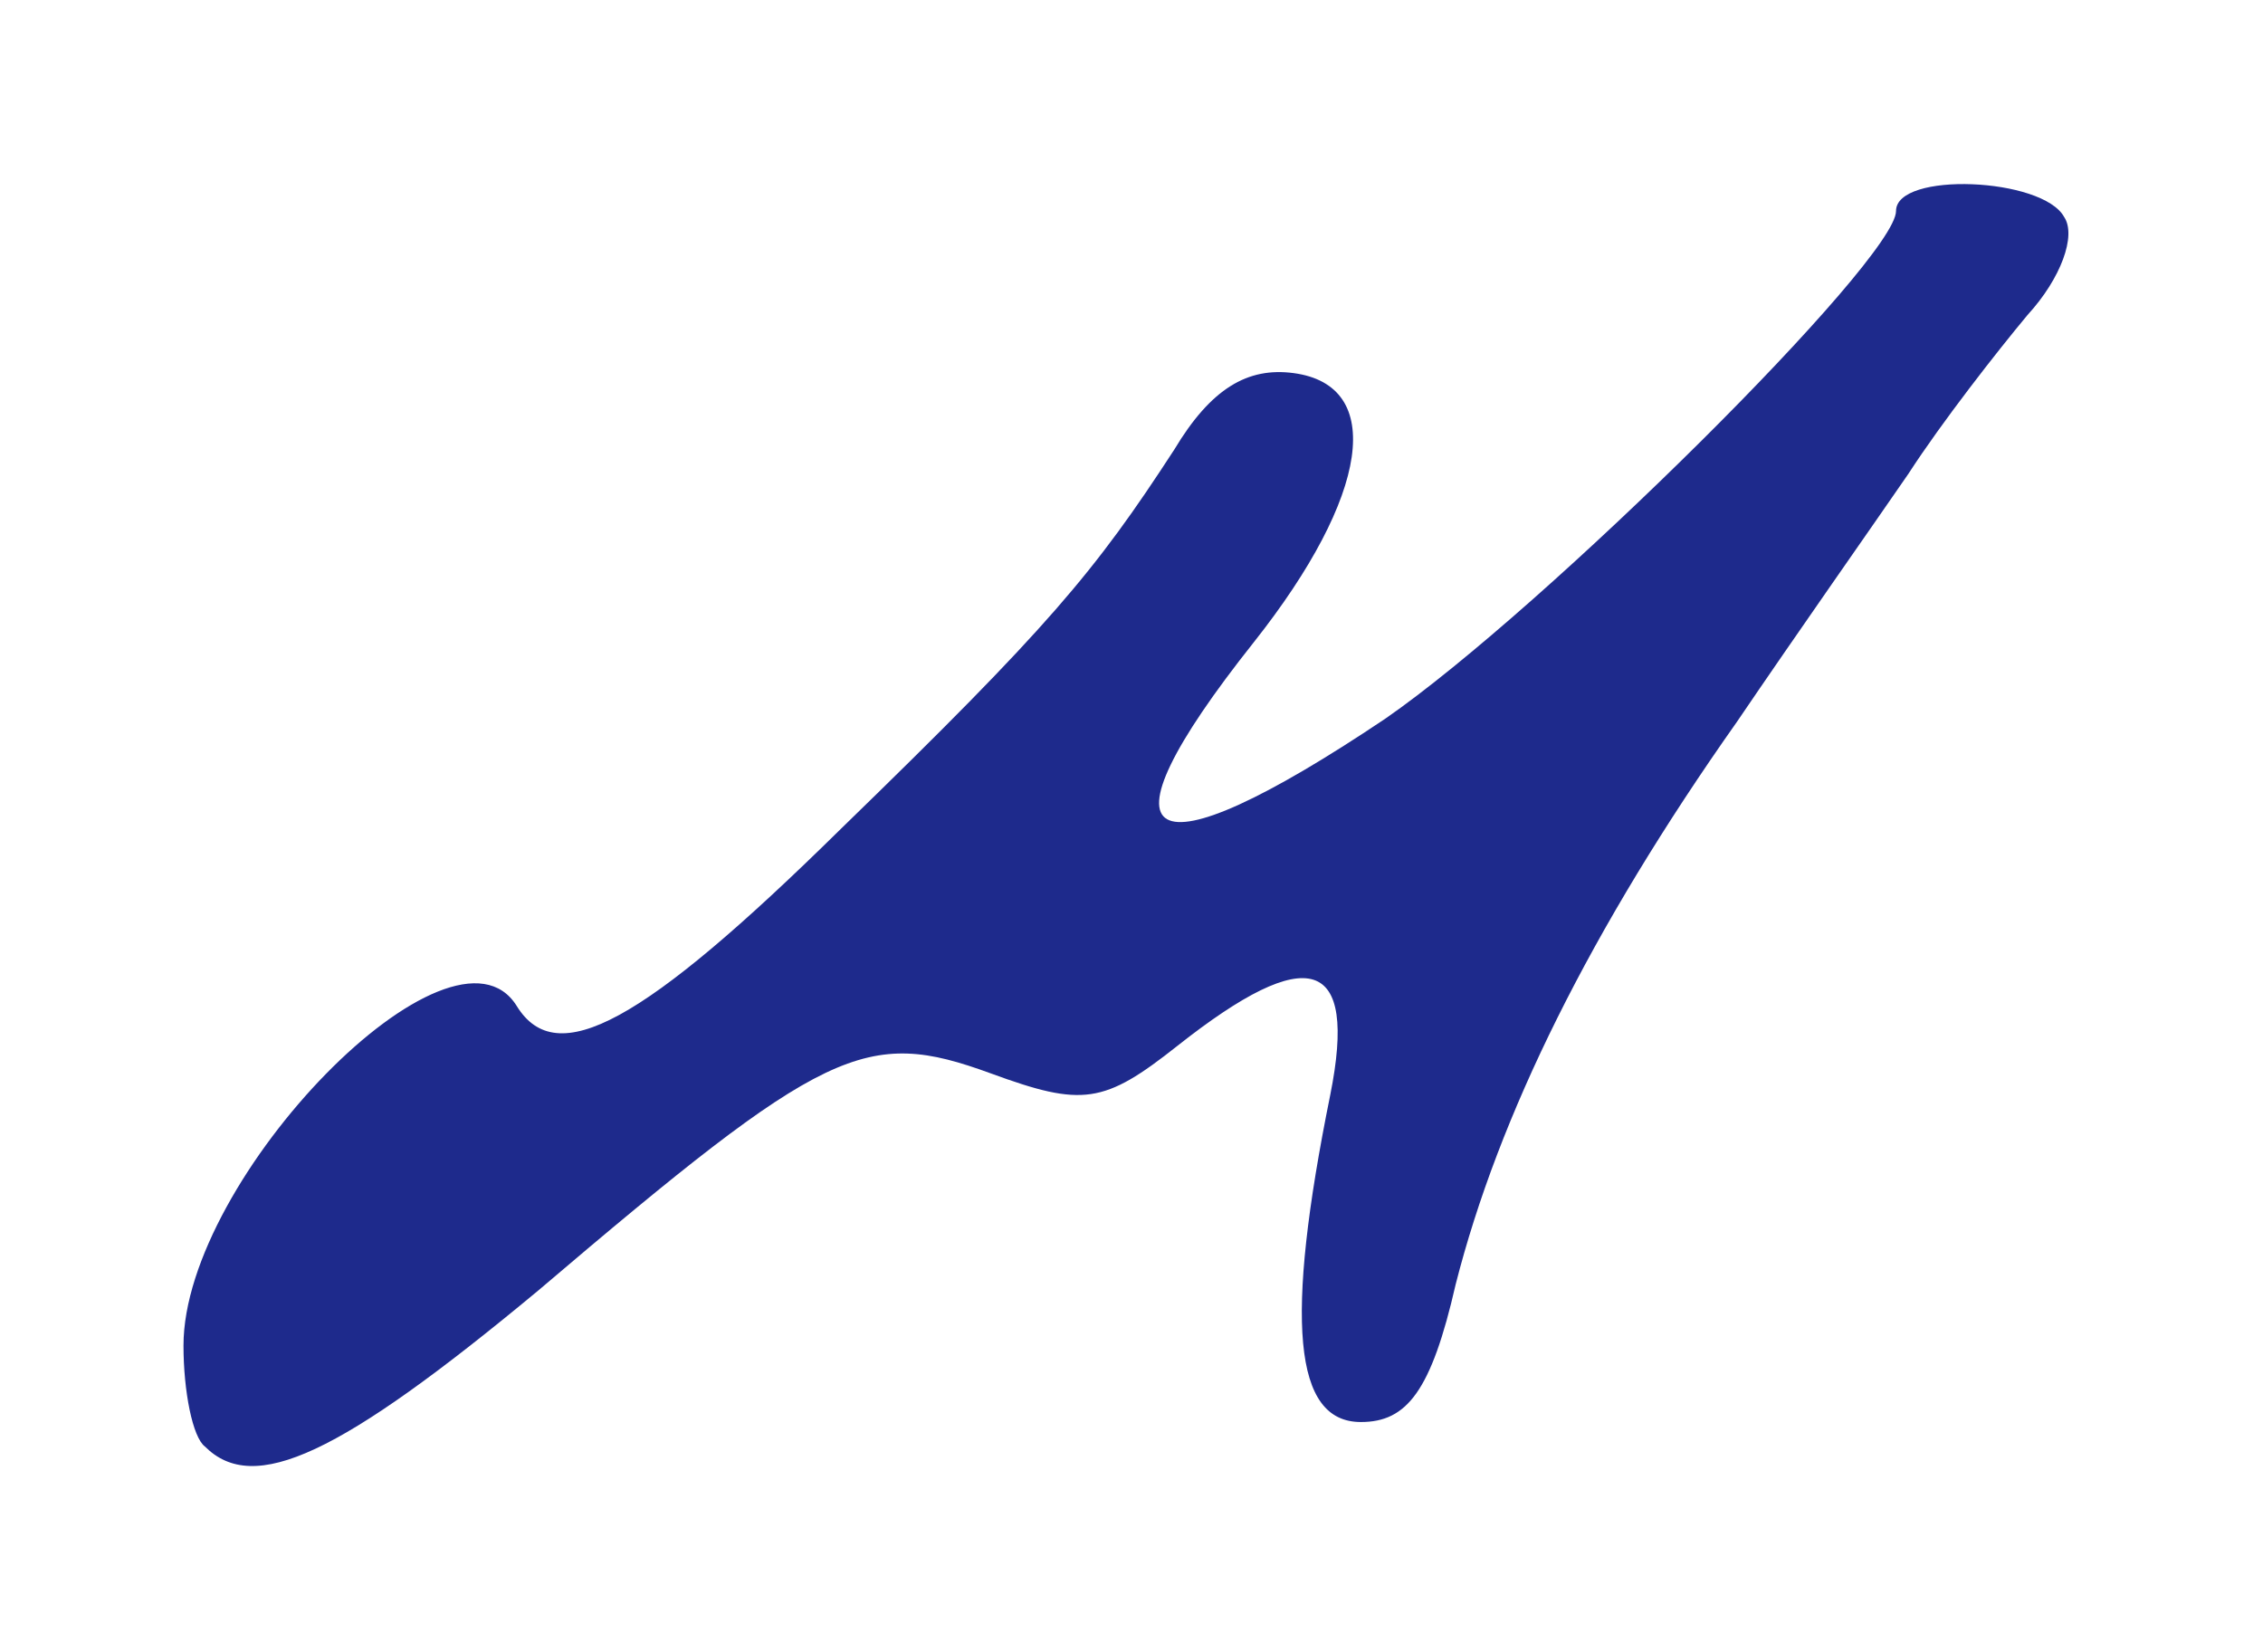
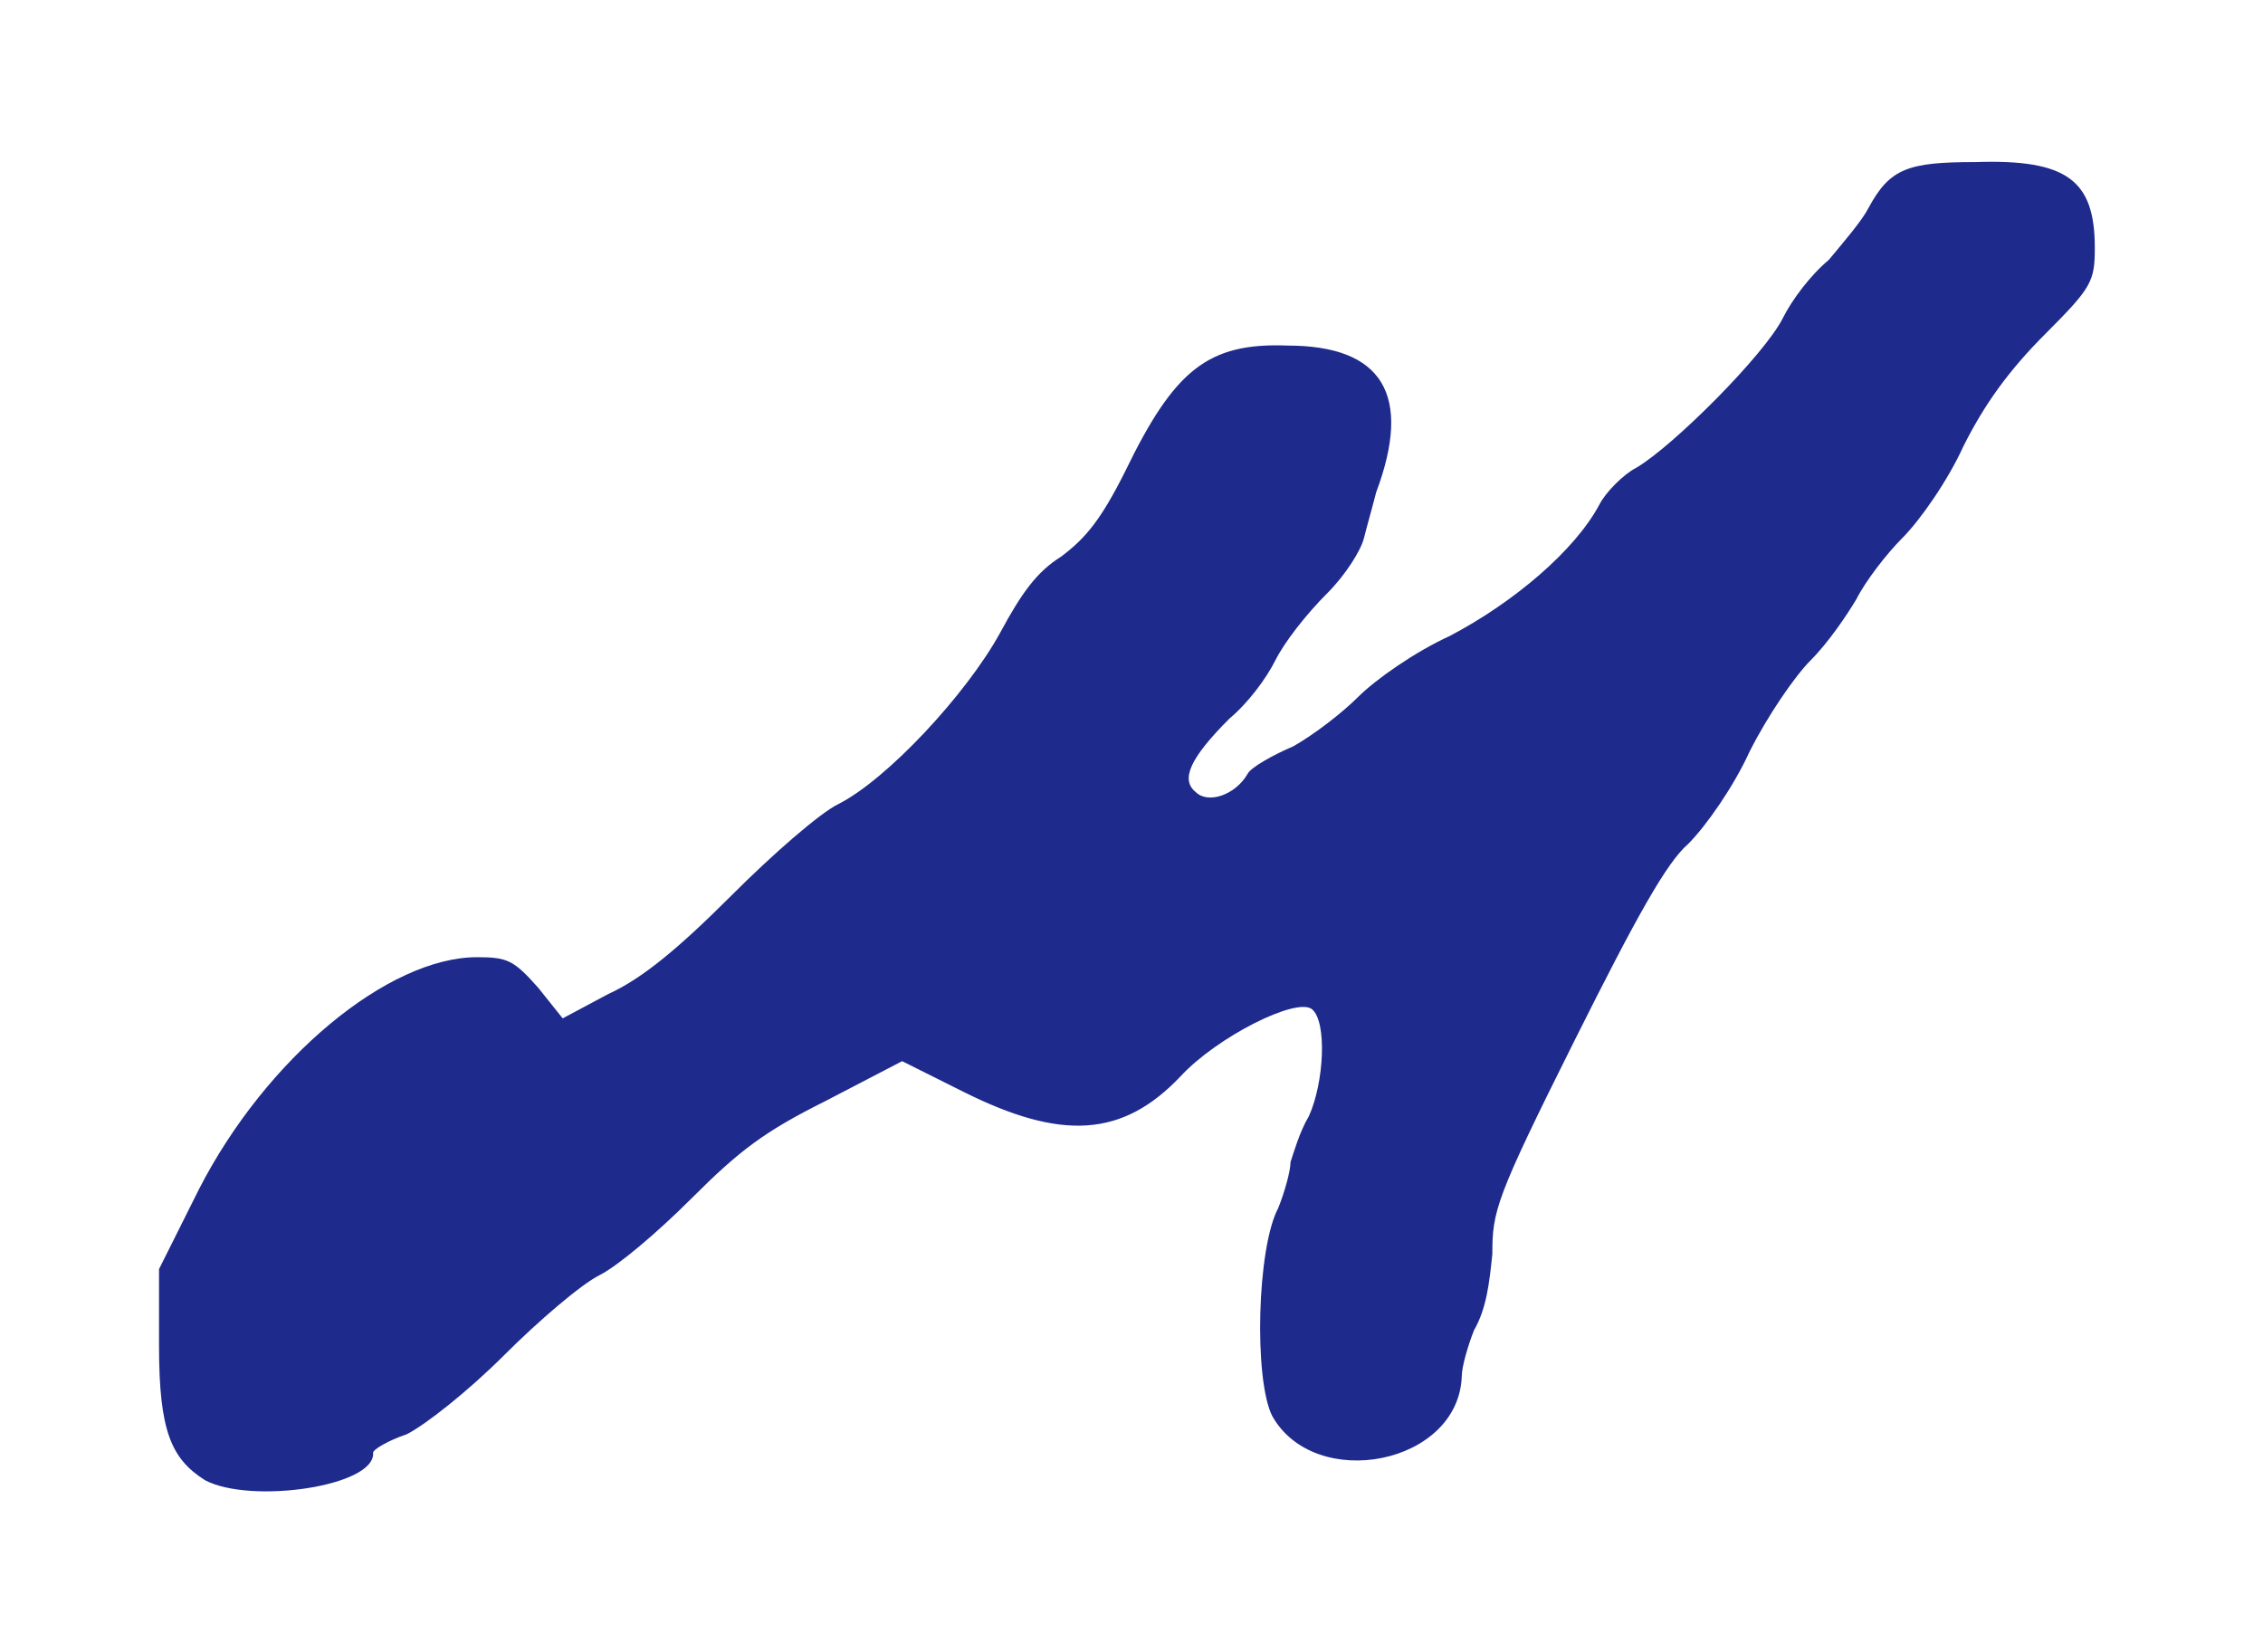
<svg xmlns="http://www.w3.org/2000/svg" viewBox="0 0 74 54" width="74" height="54">
-   <path fill="#1E2A8C" fill-rule="evenodd" d="M6.7 47.3C6.3 47.0 6.0 45.5 6.0 44.0C6.0 38.5 14.8 29.5 16.9 32.9C18.2 35.0 21.0 33.5 27.5 27.1C34.3 20.5 35.8 18.7 38.4 14.7C39.6 12.7 40.8 12.0 42.3 12.2C45.3 12.6 44.8 16.2 41.0 21.0C35.6 27.8 37.4 28.8 45.3 23.5C50.5 19.9 62.0 8.5 62.0 6.9C62.0 5.6 66.8 5.8 67.5 7.1C67.9 7.7 67.4 9.1 66.3 10.3C65.3 11.5 63.5 13.8 62.4 15.5C61.3 17.1 58.7 20.8 56.8 23.6C52.0 30.4 49.0 36.5 47.6 42.0C46.8 45.5 46.0 46.5 44.5 46.5C42.3 46.5 42.0 43.2 43.5 35.8C44.4 31.3 42.8 30.8 38.5 34.2C36.1 36.1 35.4 36.2 32.4 35.1C28.3 33.6 27.0 34.2 17.6 42.2C11.1 47.6 8.3 48.9 6.7 47.3Z" />
+   <path fill="#1E2A8C" fill-rule="evenodd" d="M6.7 48.4C5.6 47.7 5.2 46.8 5.2 44.0L5.2 41.5L6.5 38.9C8.7 34.6 12.7 31.3 15.6 31.3C16.6 31.3 16.8 31.4 17.6 32.3L18.4 33.3L19.9 32.5C21.0 32.0 22.2 31.0 23.9 29.3C25.3 27.9 26.8 26.6 27.4 26.3C29.0 25.5 31.6 22.7 32.7 20.7C33.4 19.4 33.9 18.7 34.7 18.2C35.5 17.6 36.0 17.0 36.8 15.4C38.4 12.1 39.5 11.2 42.1 11.3C45.2 11.3 46.2 12.9 45.0 16.1C44.9 16.5 44.7 17.2 44.6 17.6C44.5 18.0 44.0 18.8 43.4 19.4C42.7 20.1 42.0 21.0 41.7 21.6C41.4 22.2 40.8 23.0 40.2 23.5C38.9 24.8 38.6 25.5 39.1 25.9C39.5 26.3 40.4 26.0 40.8 25.3C40.9 25.1 41.6 24.7 42.3 24.4C43.0 24.0 43.9 23.3 44.4 22.8C45.0 22.2 46.3 21.3 47.4 20.8C49.5 19.7 51.5 18.0 52.3 16.5C52.5 16.1 53.1 15.5 53.5 15.3C54.7 14.6 57.7 11.6 58.3 10.4C58.6 9.8 59.2 9.0 59.8 8.5C60.3 7.9 60.9 7.2 61.1 6.8C61.8 5.5 62.4 5.3 64.6 5.3C67.6 5.2 68.5 5.9 68.5 8.1C68.5 9.2 68.4 9.4 66.9 10.9C65.7 12.1 64.9 13.2 64.2 14.6C63.7 15.7 62.8 17.0 62.2 17.6C61.7 18.1 61.0 19.0 60.7 19.6C60.4 20.1 59.8 21.0 59.2 21.6C58.7 22.1 57.8 23.4 57.2 24.6C56.7 25.7 55.8 27.0 55.2 27.6C54.5 28.2 53.5 30.0 51.5 34.0C48.9 39.2 48.8 39.6 48.8 41.0C48.7 42.0 48.6 42.8 48.2 43.5C48.0 44.0 47.8 44.7 47.8 45.0C47.7 47.9 43.0 48.8 41.6 46.3C41.0 45.1 41.1 40.8 41.8 39.5C42.0 39.0 42.2 38.3 42.2 38.0C42.3 37.7 42.5 37.0 42.8 36.5C43.3 35.4 43.4 33.4 42.9 33.0C42.4 32.6 39.8 33.9 38.6 35.2C36.7 37.2 34.7 37.3 31.5 35.7L29.5 34.7L27.0 36.0C25.0 37.0 24.2 37.6 22.6 39.2C21.5 40.3 20.2 41.4 19.6 41.7C19.0 42.0 17.6 43.2 16.5 44.3C15.3 45.5 13.9 46.6 13.3 46.9C12.7 47.1 12.2 47.4 12.2 47.5C12.3 48.6 8.2 49.2 6.7 48.4Z" />
</svg>
